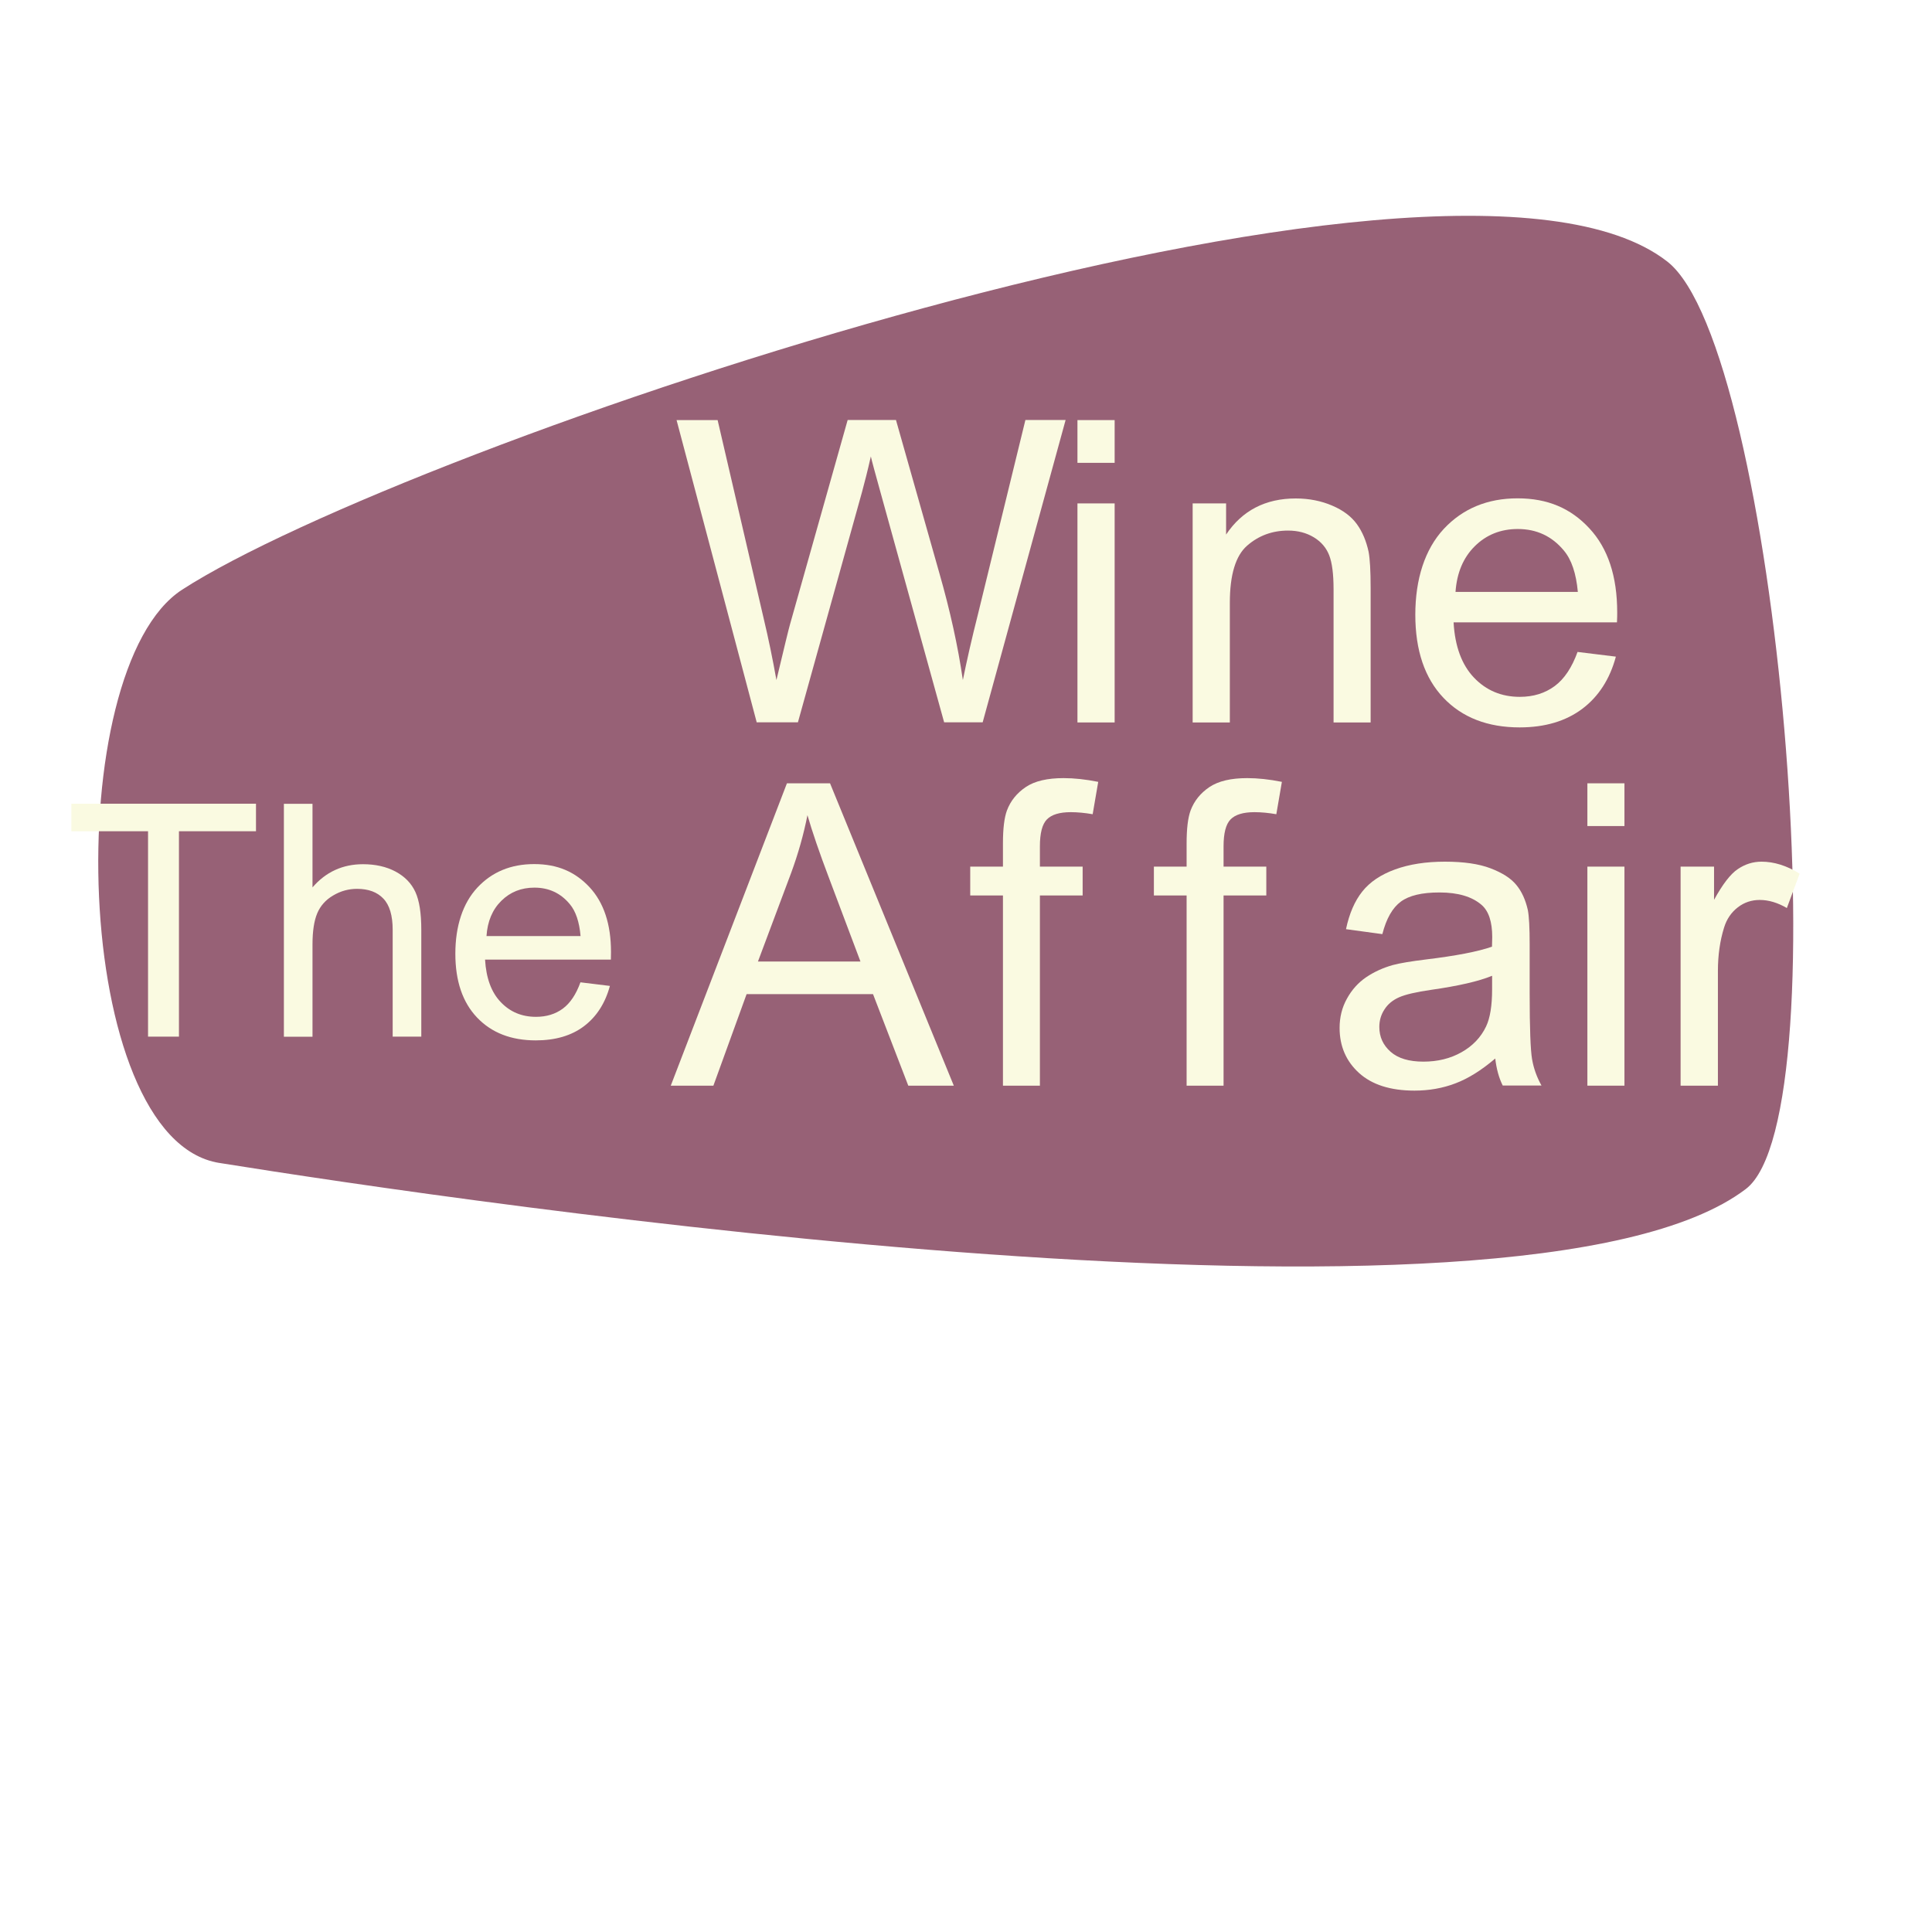
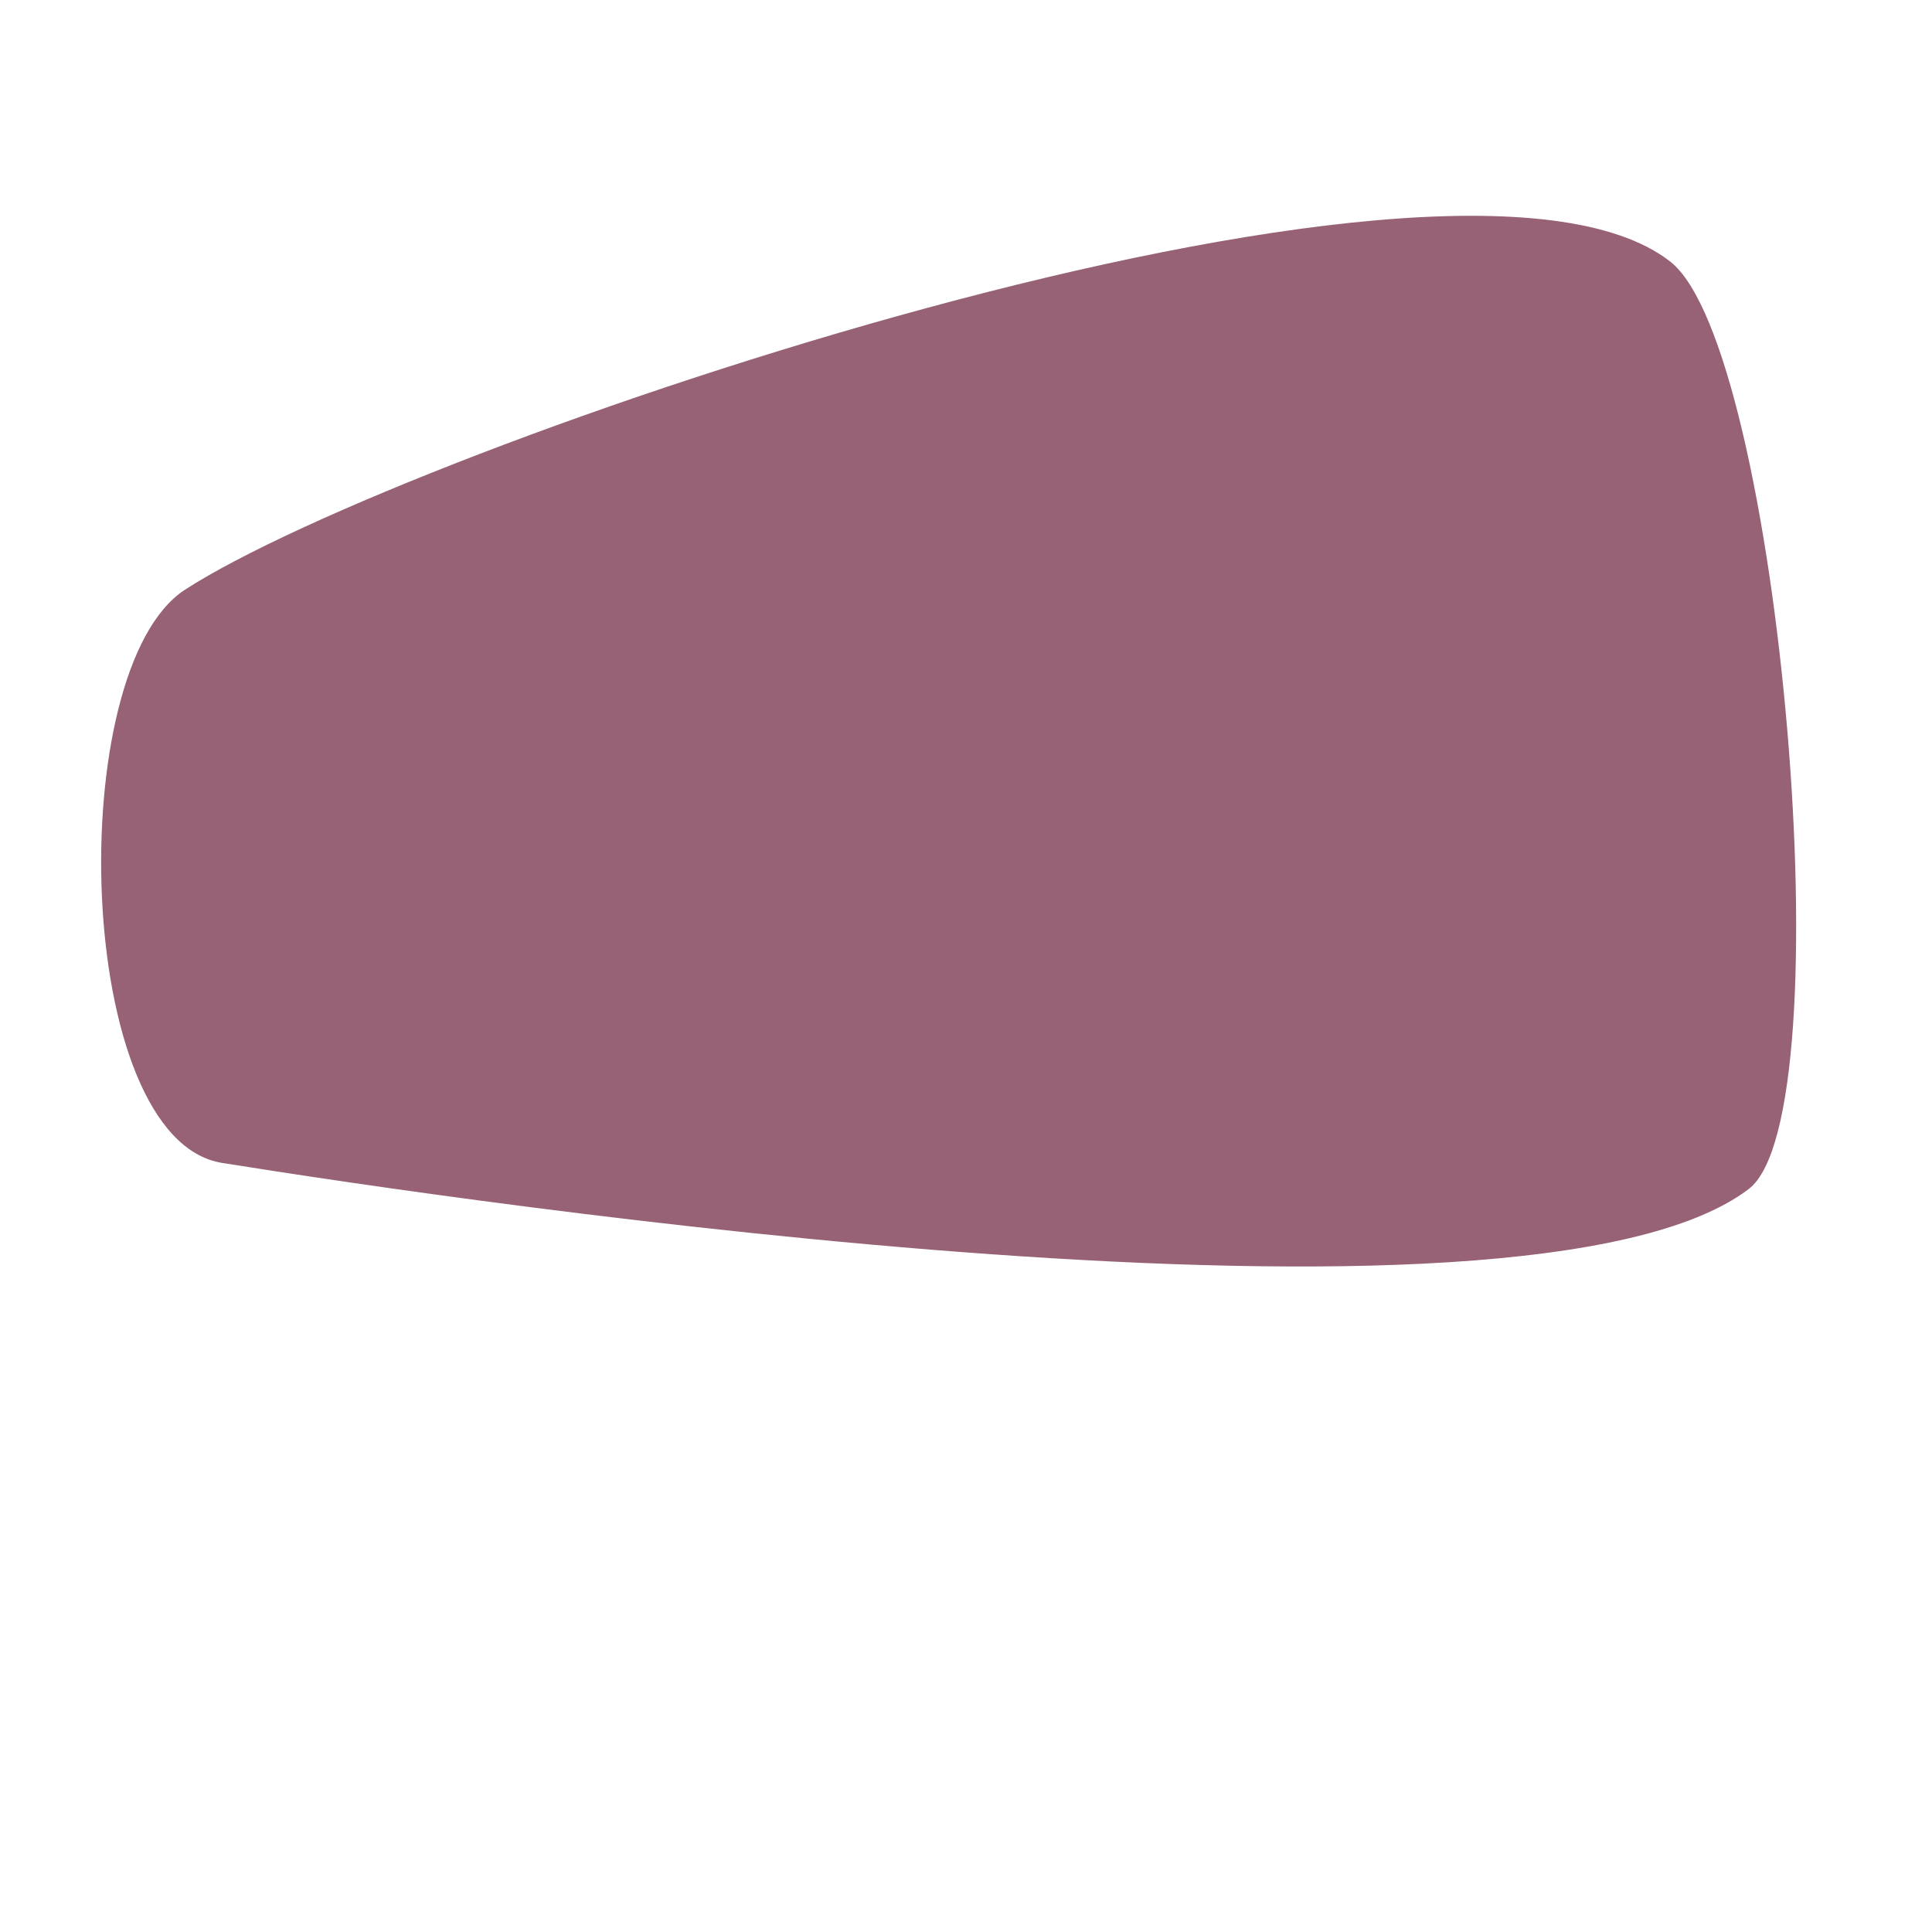
<svg xmlns="http://www.w3.org/2000/svg" id="Layer_1" data-name="Layer 1" viewBox="0 0 160 160">
-   <path d="M18.16,96.31c-12.31-1.97-13.22-40.92-3.07-47.48,18.22-11.78,104.79-41.42,123-27.16,9.09,7.12,14.57,70.67,6.49,76.8-18.57,14.11-106.64,1.01-126.41-2.16h0Z" fill="#641432" isolation="isolate" opacity=".67" />
-   <g isolation="isolate">
-     <g isolation="isolate">
-       <path d="M12.26,85.85v-17.01h-6.35v-2.28h15.29v2.28h-6.38v17.01h-2.55Z" fill="#fafae1" />
-       <path d="M23.51,85.85v-19.28h2.37v6.92c1.1-1.28,2.5-1.92,4.18-1.92,1.03,0,1.93.2,2.7.61.76.41,1.31.97,1.64,1.69.33.72.49,1.76.49,3.13v8.85h-2.37v-8.85c0-1.18-.26-2.05-.77-2.58-.51-.54-1.24-.81-2.18-.81-.7,0-1.36.18-1.98.55-.62.36-1.06.86-1.32,1.48-.26.62-.39,1.48-.39,2.58v7.64h-2.37Z" fill="#fafae1" />
-       <path d="M48.06,81.35l2.45.3c-.39,1.43-1.1,2.54-2.14,3.33-1.04.79-2.38,1.18-4,1.18-2.04,0-3.66-.63-4.86-1.89-1.2-1.26-1.8-3.02-1.8-5.29s.61-4.17,1.82-5.47c1.21-1.3,2.78-1.95,4.71-1.95s3.39.64,4.58,1.91c1.18,1.27,1.78,3.06,1.78,5.37,0,.14,0,.35-.01.63h-10.42c.09,1.53.52,2.71,1.3,3.52.78.82,1.75,1.22,2.92,1.22.87,0,1.61-.23,2.22-.68s1.1-1.18,1.46-2.18ZM40.28,77.52h7.8c-.1-1.17-.4-2.06-.89-2.64-.75-.91-1.73-1.37-2.93-1.37-1.09,0-2,.36-2.74,1.09-.74.73-1.15,1.7-1.23,2.92Z" fill="#fafae1" />
-     </g>
-   </g>
-   <g isolation="isolate">
-     <g isolation="isolate">
-       <path d="M62.67,59.83l-6.64-25.04h3.4l3.81,16.41c.41,1.72.76,3.43,1.06,5.12.64-2.68,1.01-4.22,1.13-4.63l4.77-16.91h4l3.59,12.67c.9,3.14,1.55,6.1,1.95,8.87.32-1.58.73-3.4,1.25-5.45l3.93-16.09h3.33l-6.87,25.04h-3.19l-5.28-19.08c-.44-1.59-.71-2.57-.79-2.94-.26,1.15-.51,2.13-.73,2.94l-5.31,19.08h-3.38Z" fill="#fafae1" />
-     </g>
-     <g isolation="isolate">
-       <path d="M89.23,38.33v-3.54h3.08v3.54h-3.08ZM89.23,59.83v-18.14h3.08v18.14h-3.08Z" fill="#fafae1" />
-     </g>
-     <g isolation="isolate">
-       <path d="M98.77,59.83v-18.14h2.77v2.58c1.33-1.99,3.26-2.99,5.77-2.99,1.09,0,2.1.2,3.01.59.92.39,1.6.91,2.06,1.55.46.64.77,1.4.96,2.27.11.57.17,1.57.17,2.99v11.15h-3.07v-11.03c0-1.25-.12-2.19-.36-2.81-.24-.62-.66-1.12-1.27-1.49-.61-.37-1.32-.56-2.14-.56-1.31,0-2.44.42-3.39,1.25-.95.83-1.43,2.41-1.43,4.73v9.91h-3.08Z" fill="#fafae1" />
-       <path d="M130.64,53.99l3.18.39c-.5,1.86-1.43,3.3-2.78,4.32-1.36,1.02-3.09,1.54-5.19,1.54-2.65,0-4.76-.82-6.31-2.45-1.55-1.63-2.33-3.93-2.33-6.88s.79-5.42,2.36-7.11c1.57-1.68,3.61-2.53,6.11-2.53s4.41.83,5.94,2.48c1.54,1.65,2.31,3.97,2.31,6.97,0,.18,0,.46-.02.82h-13.53c.11,1.99.68,3.52,1.69,4.58,1.01,1.06,2.28,1.59,3.79,1.59,1.13,0,2.09-.3,2.89-.89s1.43-1.54,1.9-2.84ZM120.54,49.02h10.13c-.14-1.53-.52-2.67-1.16-3.43-.98-1.18-2.25-1.78-3.81-1.78-1.41,0-2.6.47-3.56,1.42-.96.95-1.49,2.21-1.6,3.79Z" fill="#fafae1" />
-     </g>
-     <g isolation="isolate">
-       <path d="M55.55,89.91l9.62-25.04h3.57l10.25,25.04h-3.77l-2.92-7.58h-10.47l-2.75,7.58h-3.52ZM62.77,79.63h8.49l-2.61-6.93c-.8-2.11-1.39-3.84-1.78-5.19-.32,1.61-.77,3.2-1.35,4.78l-2.75,7.34Z" fill="#fafae1" />
-     </g>
-     <g isolation="isolate">
-       <path d="M83.06,89.91v-15.75h-2.71v-2.39h2.71v-1.93c0-1.22.11-2.12.33-2.72.3-.8.82-1.44,1.56-1.94s1.79-.74,3.13-.74c.87,0,1.82.1,2.87.31l-.46,2.68c-.64-.11-1.24-.17-1.81-.17-.93,0-1.59.2-1.98.6-.39.4-.58,1.14-.58,2.24v1.67h3.54v2.39h-3.54v15.75h-3.06Z" fill="#fafae1" />
-     </g>
-     <g isolation="isolate">
-       <path d="M98.27,89.91v-15.75h-2.71v-2.39h2.71v-1.93c0-1.22.11-2.12.33-2.72.3-.8.82-1.44,1.56-1.94.75-.5,1.79-.74,3.13-.74.87,0,1.82.1,2.87.31l-.46,2.68c-.64-.11-1.24-.17-1.81-.17-.93,0-1.59.2-1.98.6-.39.4-.58,1.14-.58,2.24v1.67h3.54v2.39h-3.54v15.75h-3.06Z" fill="#fafae1" />
-     </g>
-     <g isolation="isolate">
-       <path d="M123.82,87.67c-1.14.97-2.23,1.65-3.29,2.05-1.05.4-2.18.6-3.39.6-1.99,0-3.52-.49-4.59-1.46-1.07-.97-1.61-2.22-1.61-3.73,0-.89.2-1.7.61-2.43.4-.73.93-1.32,1.59-1.77.65-.44,1.39-.78,2.21-1.01.6-.16,1.51-.31,2.73-.46,2.48-.3,4.31-.65,5.48-1.06.01-.42.02-.69.02-.8,0-1.25-.29-2.14-.87-2.65-.79-.69-1.95-1.04-3.5-1.04-1.45,0-2.51.25-3.2.76-.69.51-1.2,1.4-1.53,2.69l-3.01-.41c.27-1.29.72-2.33,1.35-3.12.63-.79,1.53-1.4,2.72-1.83,1.18-.43,2.56-.64,4.12-.64s2.81.18,3.78.55,1.68.82,2.13,1.37c.46.55.77,1.25.96,2.09.1.52.15,1.47.15,2.83v4.1c0,2.86.07,4.67.2,5.42.13.76.39,1.48.78,2.18h-3.21c-.32-.64-.52-1.38-.62-2.24ZM123.57,80.81c-1.12.46-2.79.84-5.02,1.16-1.26.18-2.16.39-2.68.62-.52.23-.93.56-1.21,1-.29.44-.43.92-.43,1.46,0,.82.31,1.5.93,2.05.62.55,1.53.82,2.72.82s2.24-.26,3.16-.78c.92-.52,1.6-1.23,2.03-2.13.33-.69.5-1.72.5-3.07v-1.13Z" fill="#fafae1" />
-       <path d="M131.46,68.41v-3.54h3.07v3.54h-3.07ZM131.46,89.91v-18.14h3.07v18.14h-3.07Z" fill="#fafae1" />
-       <path d="M139.18,89.91v-18.14h2.77v2.75c.71-1.29,1.36-2.14,1.96-2.54.6-.41,1.26-.62,1.97-.62,1.04,0,2.09.33,3.16.99l-1.06,2.85c-.75-.44-1.5-.67-2.25-.67-.67,0-1.28.2-1.81.61s-.92.96-1.14,1.68c-.34,1.09-.51,2.29-.51,3.59v9.5h-3.08Z" fill="#fafae1" />
-     </g>
-   </g>
+   <defs>
+     <style>
+       .cls-1 {
+         fill: #641432;
+         isolation: isolate;
+         opacity: .67;
+       }
+     </style>
+   </defs>
+   <path class="cls-1" d="M18.4,96.31c-12.31-1.97-13.22-40.92-3.07-47.48,18.22-11.78,104.79-41.42,123-27.16,9.09,7.12,14.57,70.67,6.49,76.8-18.57,14.11-106.64,1.01-126.41-2.16H18.4Z" />
</svg>
